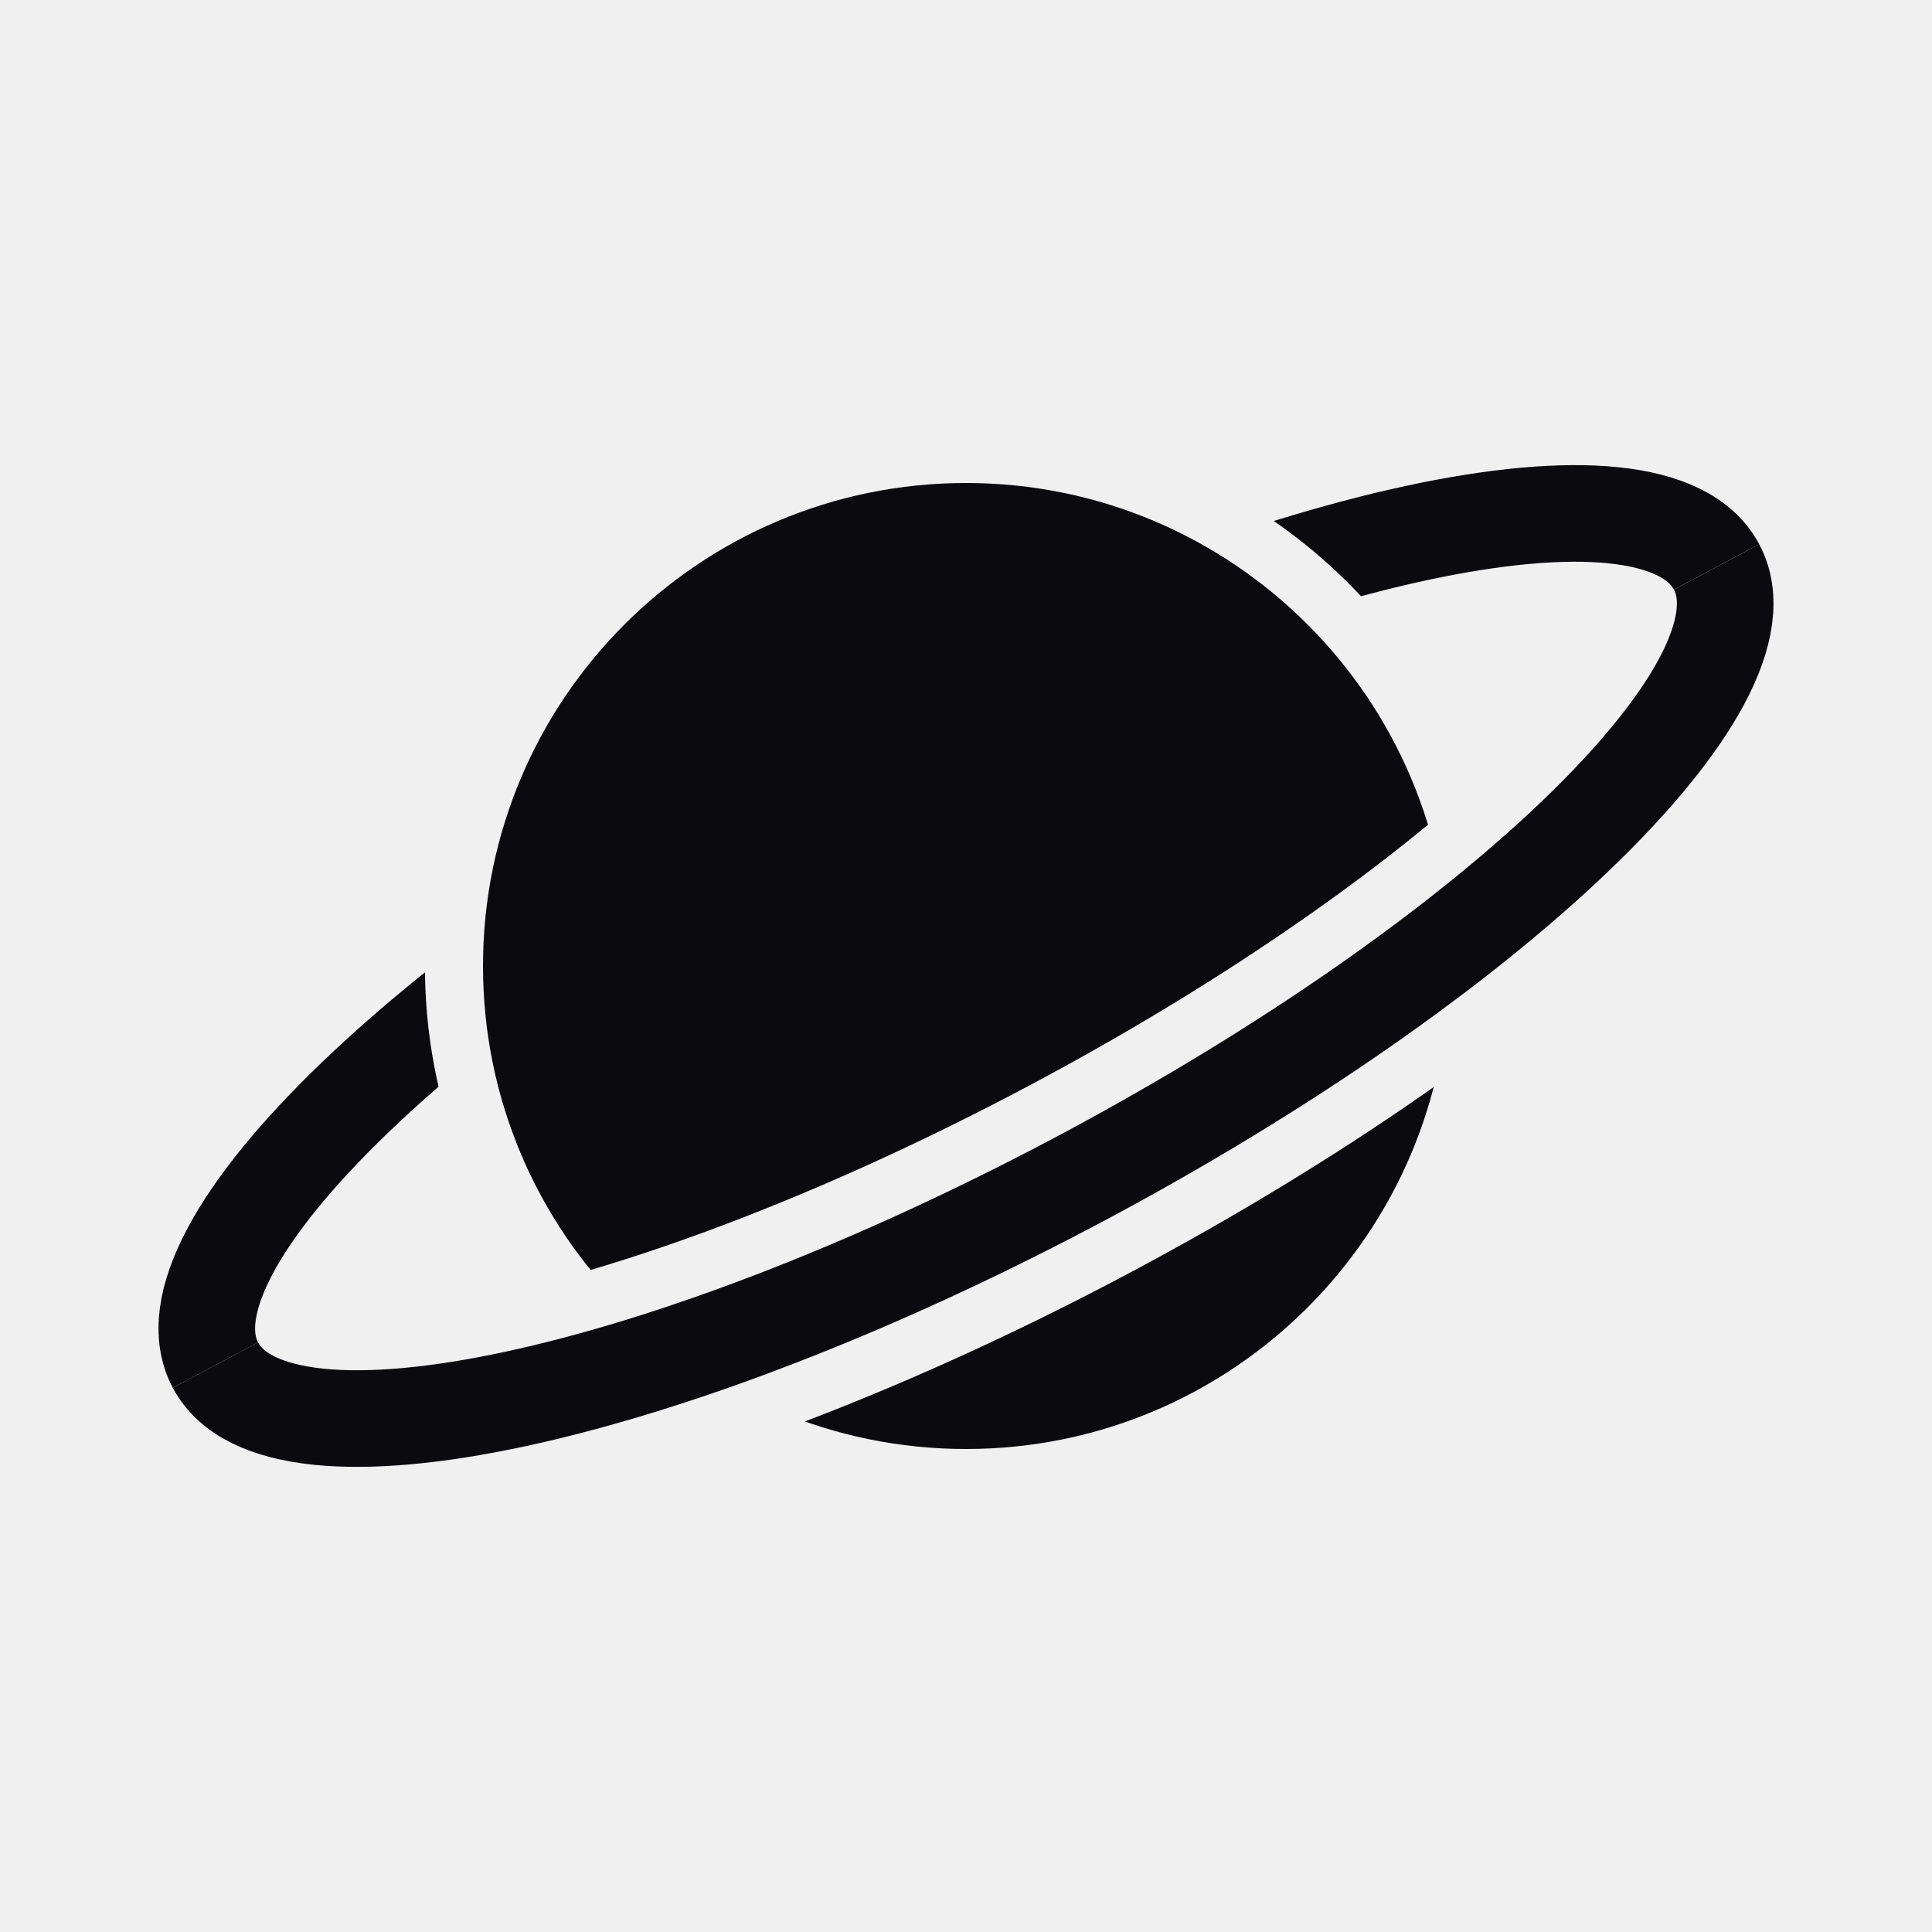
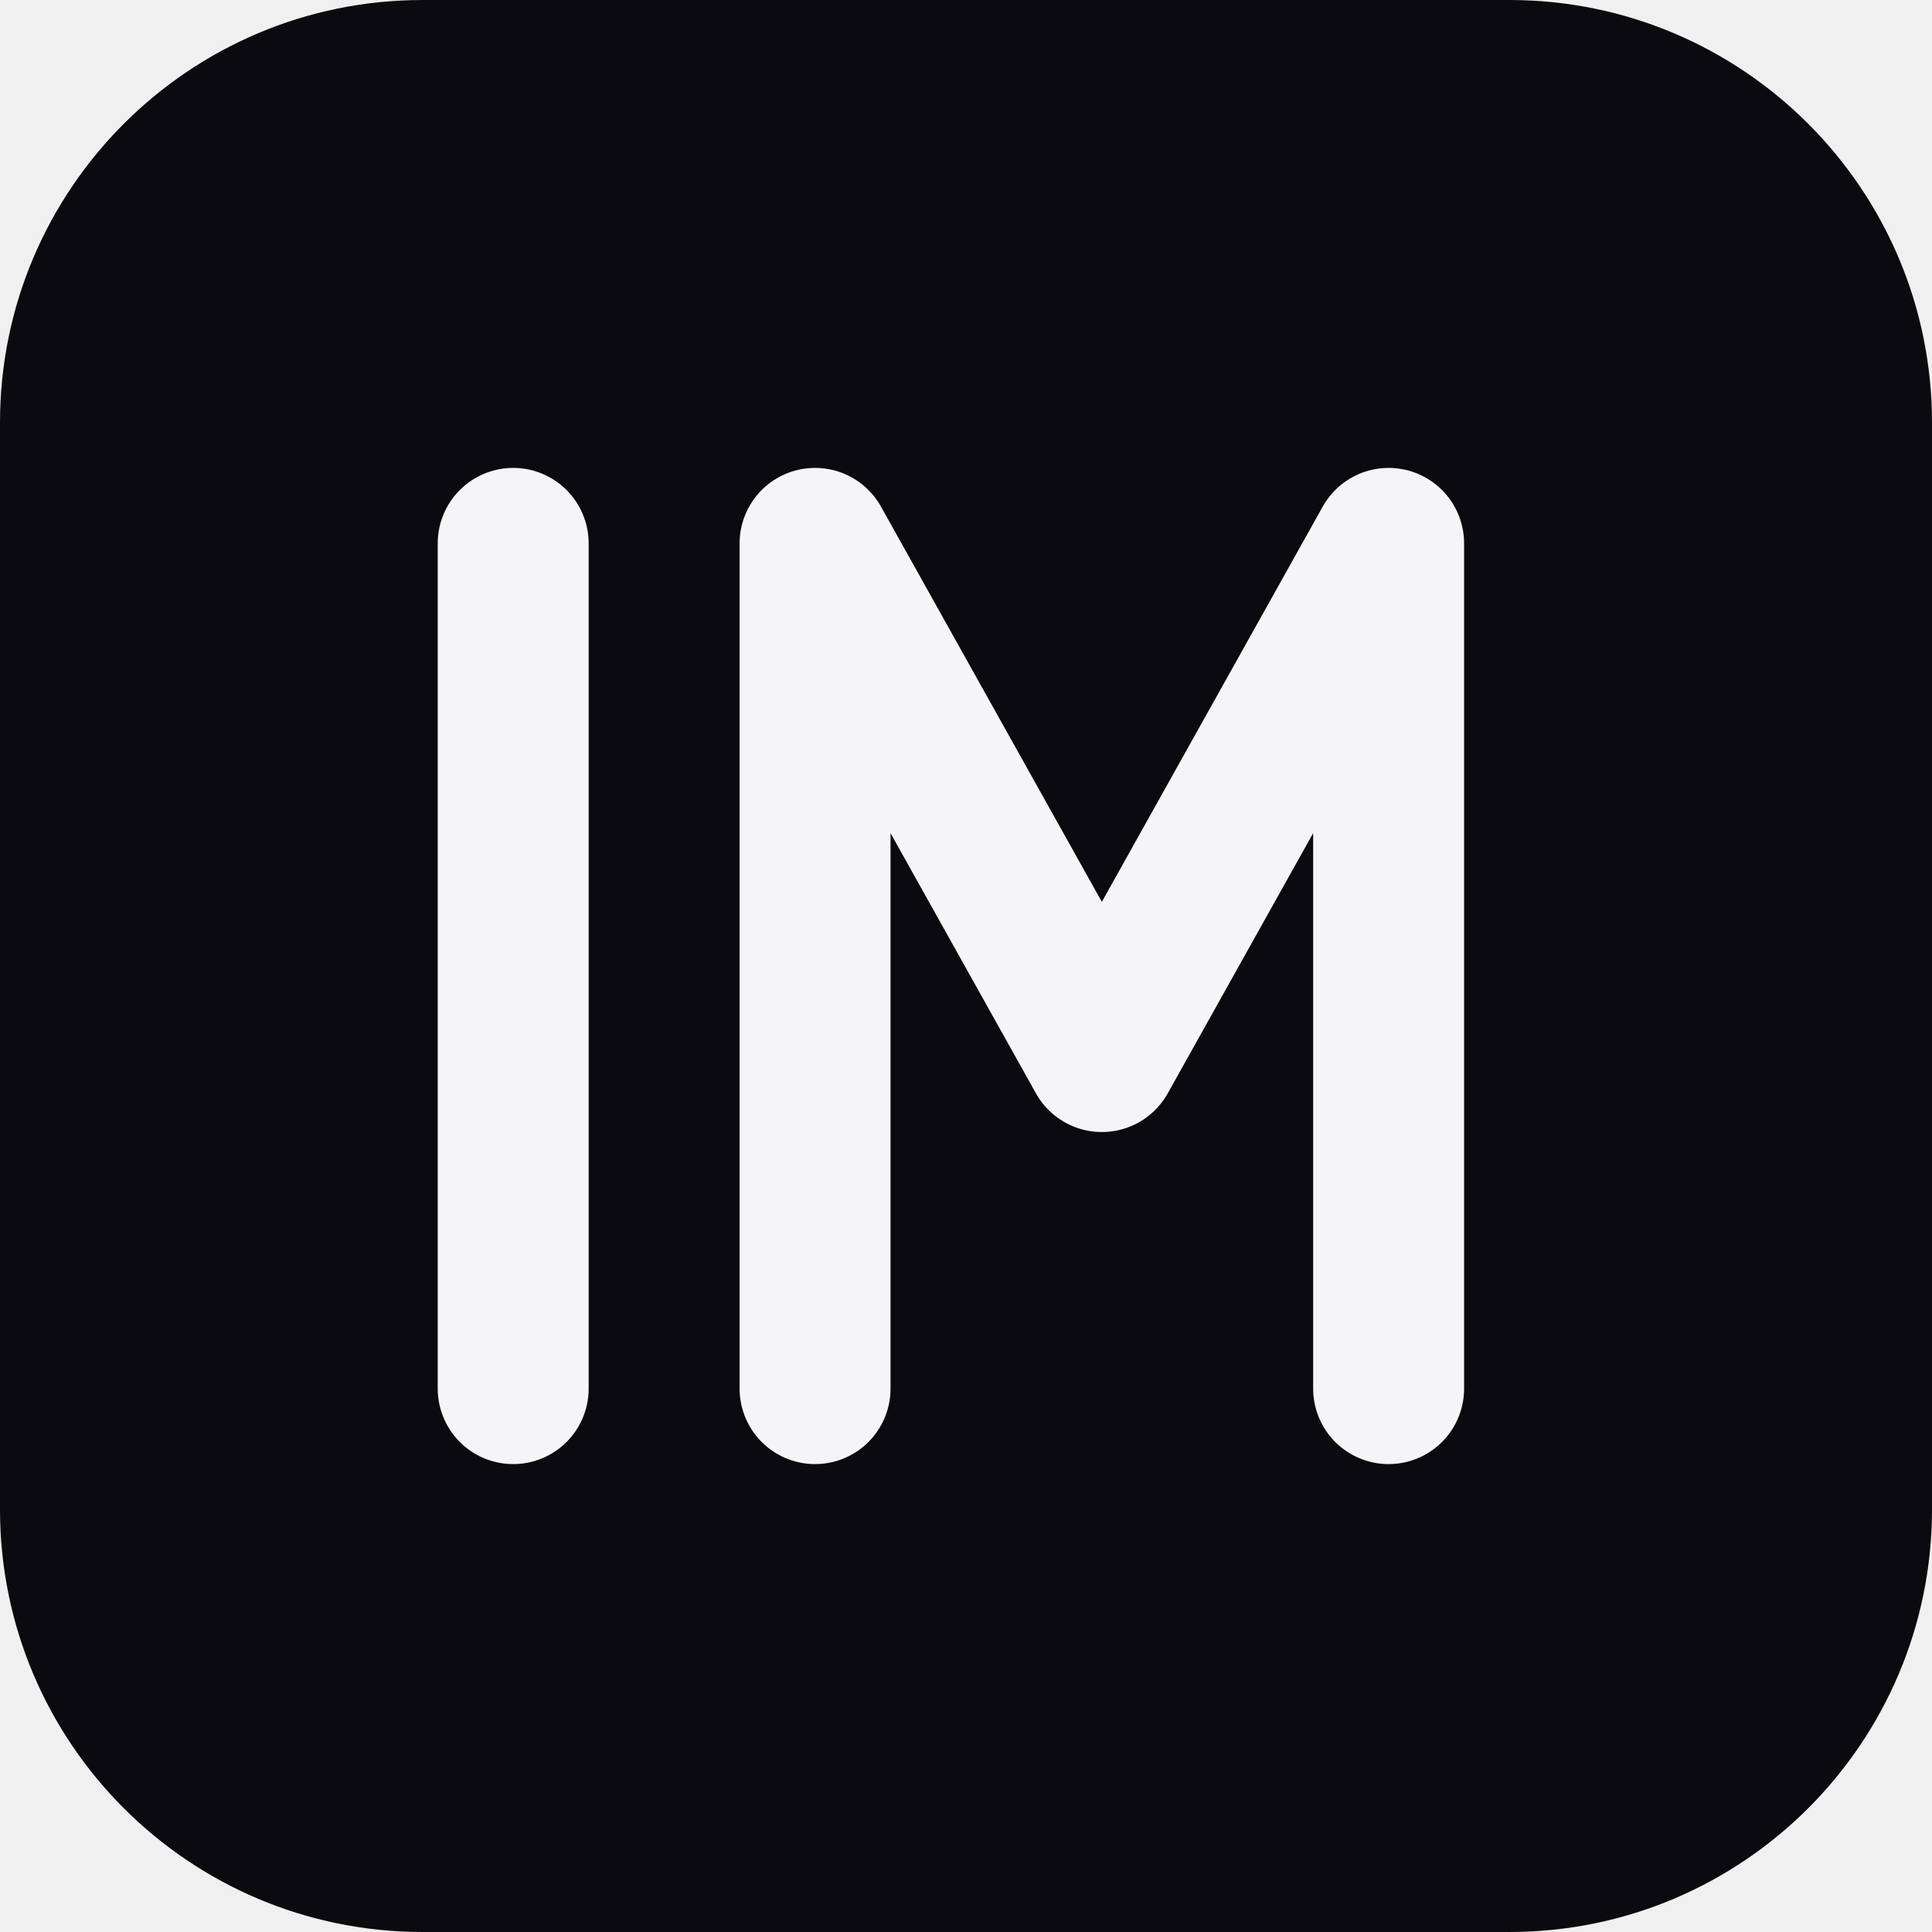
- <svg xmlns="http://www.w3.org/2000/svg" viewBox="0 0 100 100">
-   <defs>
-     <mask id="p" maskUnits="userSpaceOnUse" x="0" y="0" width="100" height="100">
-       <rect width="100" height="100" fill="#fff" />
-       <path d="M6 50A44 12.5 0 0 0 94 50" transform="rotate(-28 50 50)" fill="none" stroke="#000" stroke-width="11" />
-     </mask>
-     <mask id="b" maskUnits="userSpaceOnUse" x="0" y="0" width="100" height="100">
-       <rect width="100" height="100" fill="#fff" />
-       <circle cx="50" cy="50" r="28" fill="#000" />
-     </mask>
-   </defs>
-   <g fill="none" stroke="#0b0b0f" stroke-width="5">
-     <circle cx="50" cy="50" r="25" fill="#0b0b0f" stroke="none" mask="url(#p)" />
-     <path d="M94 50A44 12.5 0 0 0 6 50" transform="rotate(-28 50 50)" mask="url(#b)" />
-     <path d="M6 50A44 12.5 0 0 0 94 50" transform="rotate(-28 50 50)" />
-   </g>
+ <svg xmlns="http://www.w3.org/2000/svg" viewBox="0 0 64 64">
+   <rect width="64" height="64" rx="14" fill="#0b0b0f" />
+   <path d="M17 18v28M27 46V18l9.5 17L46 18v28" fill="none" stroke="#f5f5f7" stroke-width="5" stroke-linecap="round" stroke-linejoin="round" />
</svg>
